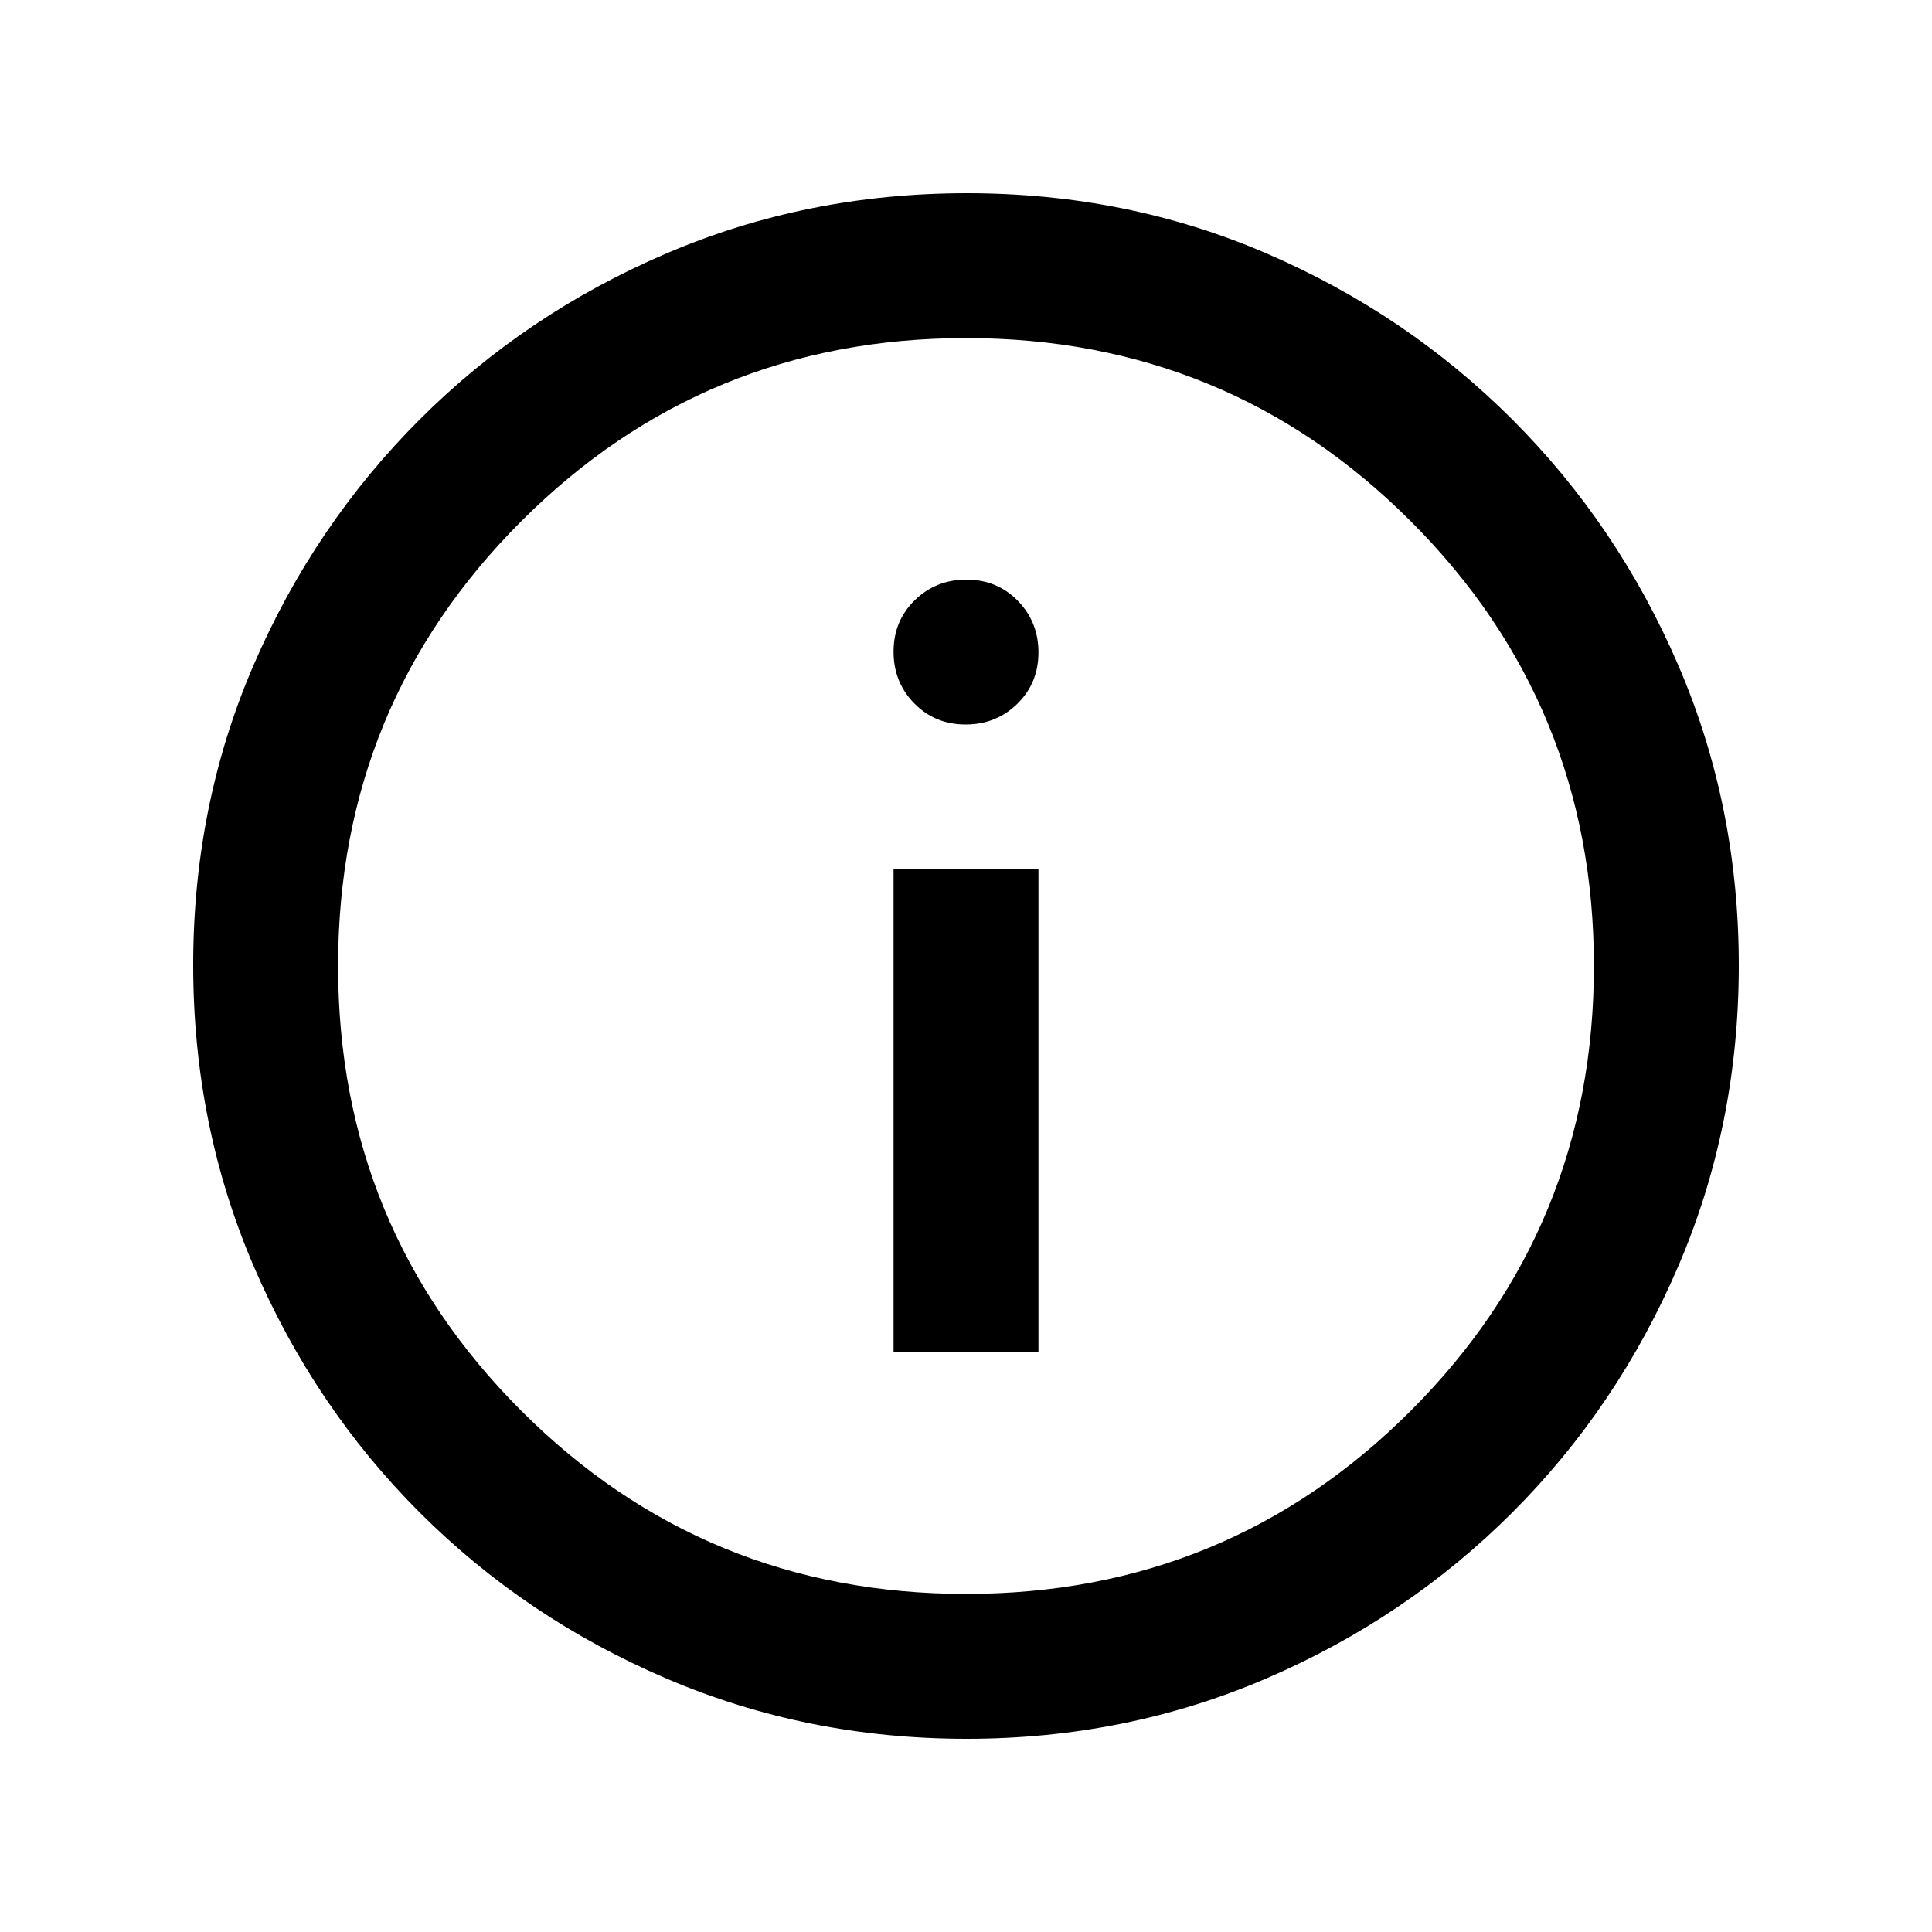
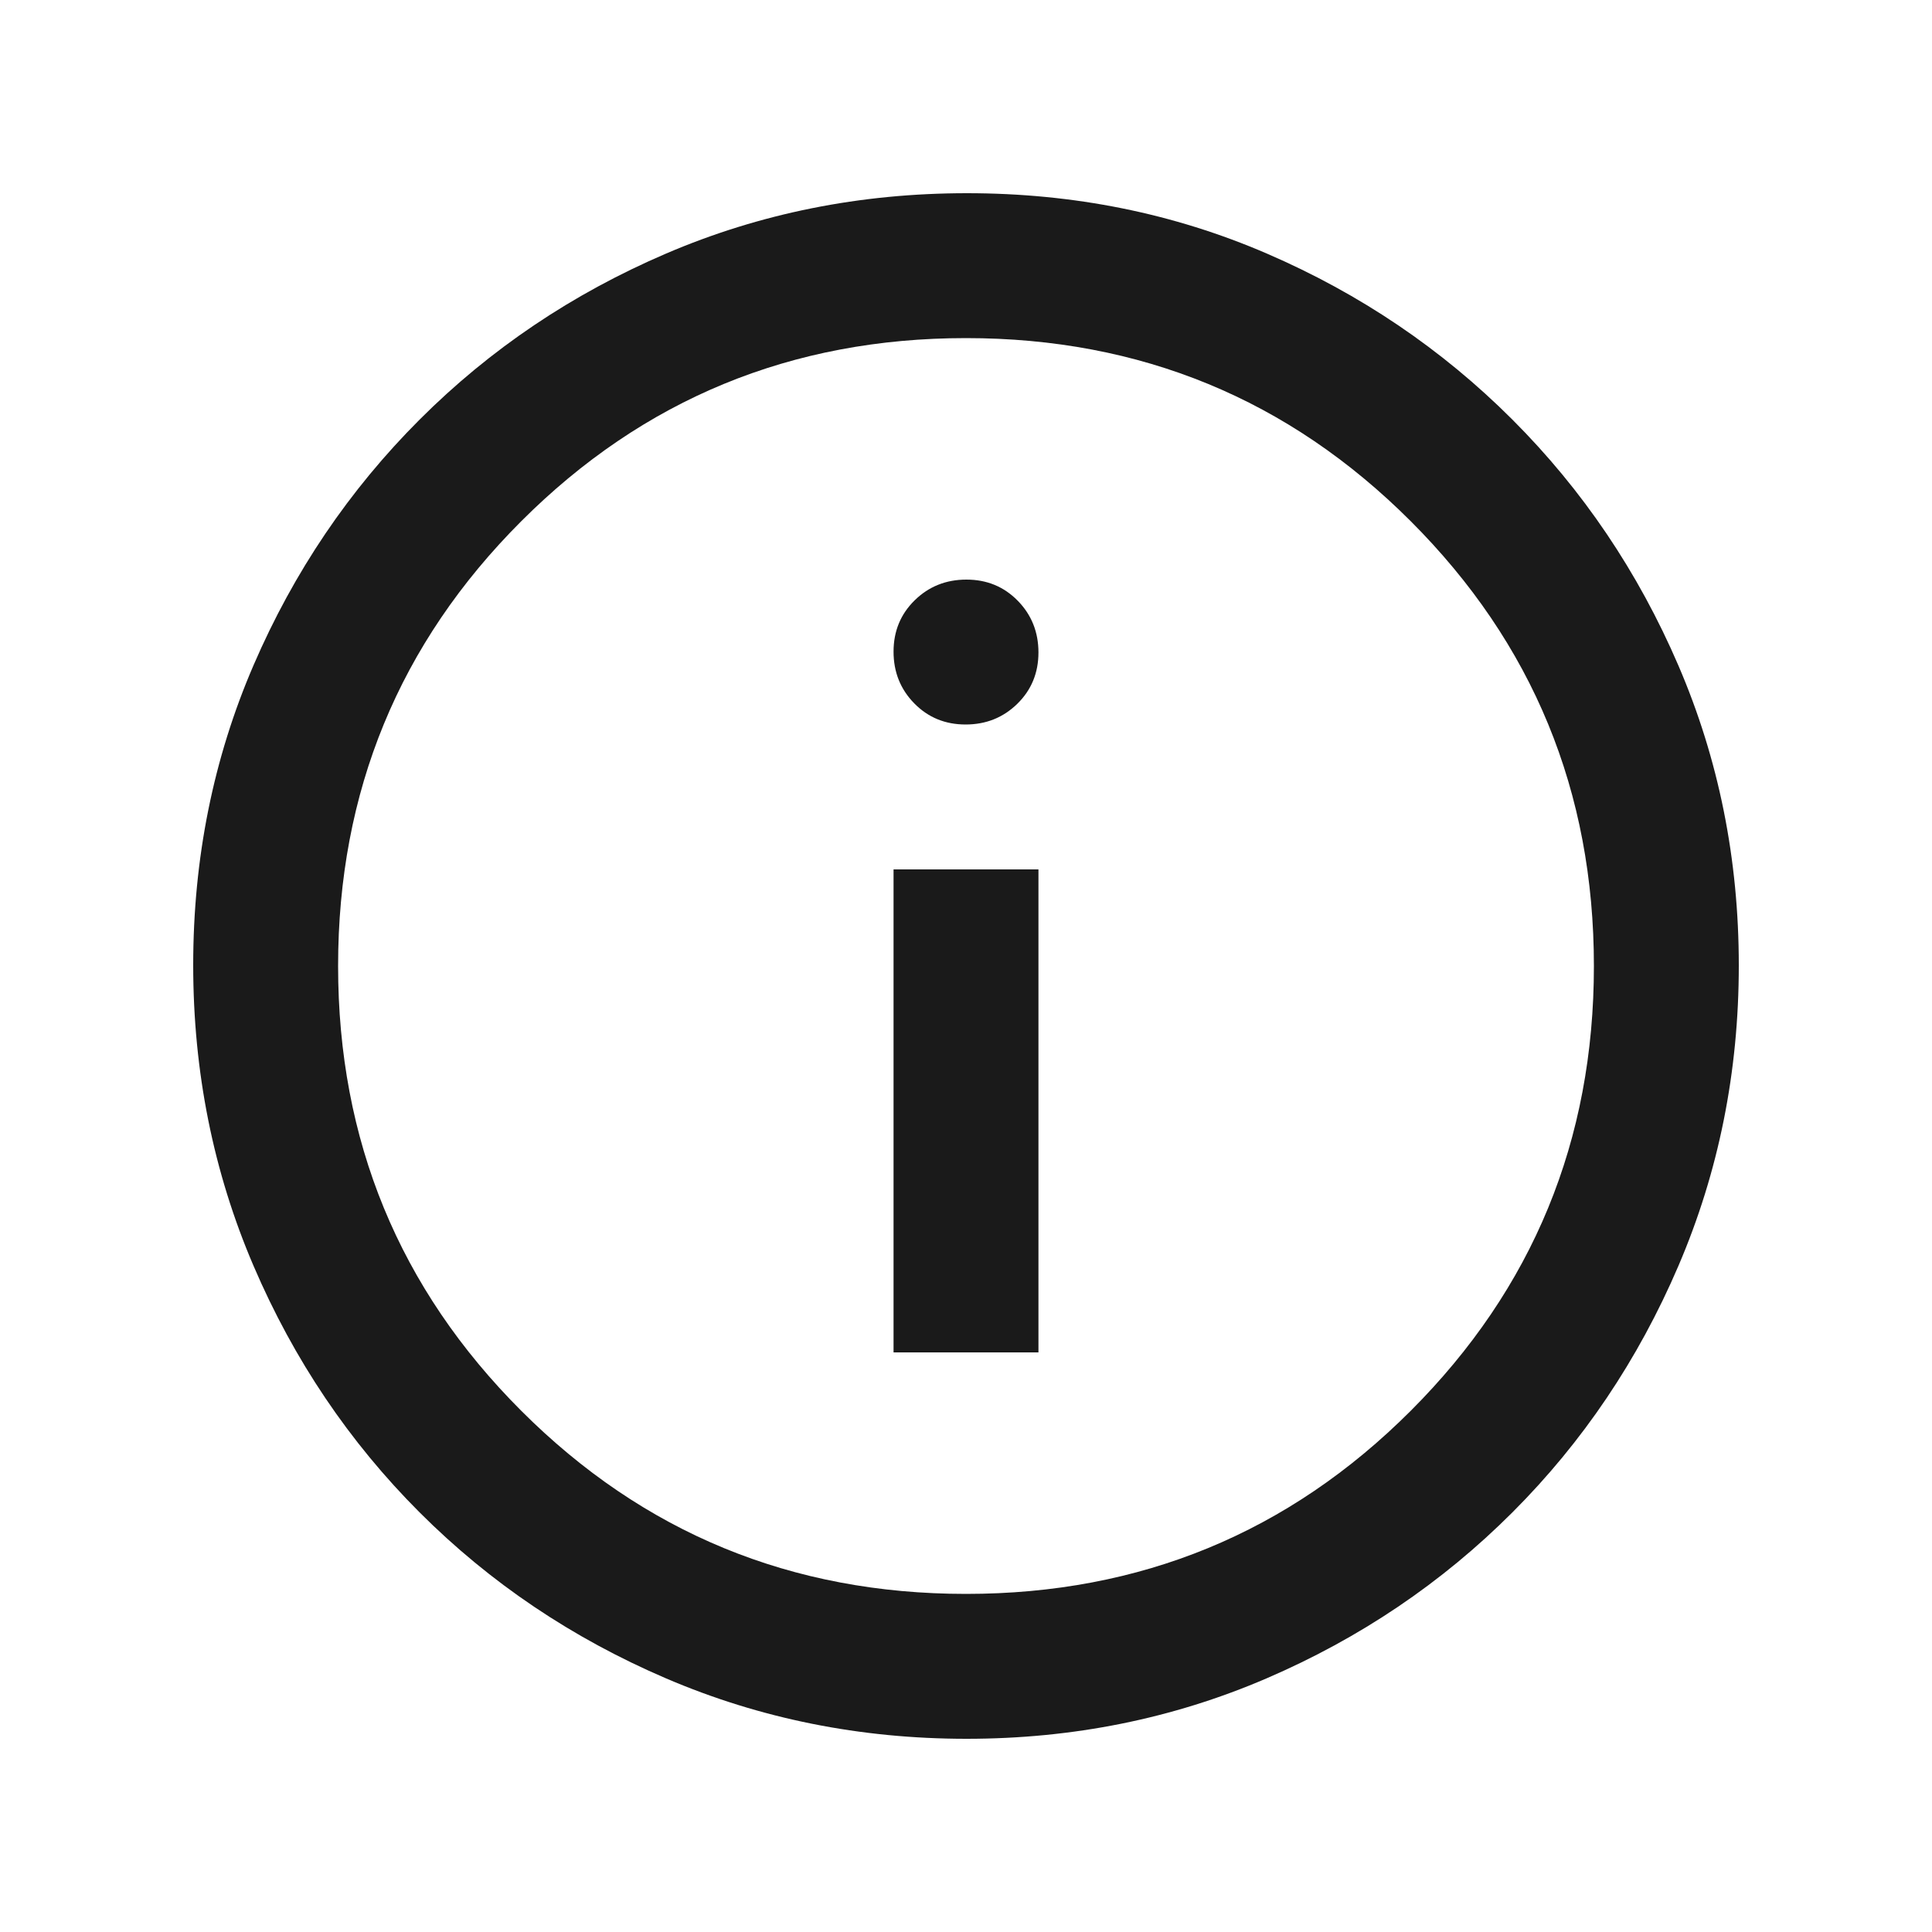
- <svg xmlns="http://www.w3.org/2000/svg" height="20px" viewBox="0 -960 960 960" width="20px" fill="#000000">
+ <svg xmlns="http://www.w3.org/2000/svg" height="20px" viewBox="0 -960 960 960" width="20px" fill="#1a1a1a">
  <path d="M444-288h72v-240h-72v240Zm35.79-312q15.21 0 25.71-10.29t10.5-25.5q0-15.21-10.29-25.71t-25.5-10.5q-15.21 0-25.71 10.29t-10.5 25.5q0 15.21 10.29 25.71t25.5 10.5Zm.49 504Q401-96 331-126t-122.5-82.5Q156-261 126-330.96t-30-149.5Q96-560 126-629.5q30-69.5 82.5-122T330.96-834q69.96-30 149.5-30t149.04 30q69.5 30 122 82.5T834-629.28q30 69.73 30 149Q864-401 834-331t-82.5 122.5Q699-156 629.28-126q-69.73 30-149 30Zm-.28-72q130 0 221-91t91-221q0-130-91-221t-221-91q-130 0-221 91t-91 221q0 130 91 221t221 91Zm0-312Z" />
</svg>
